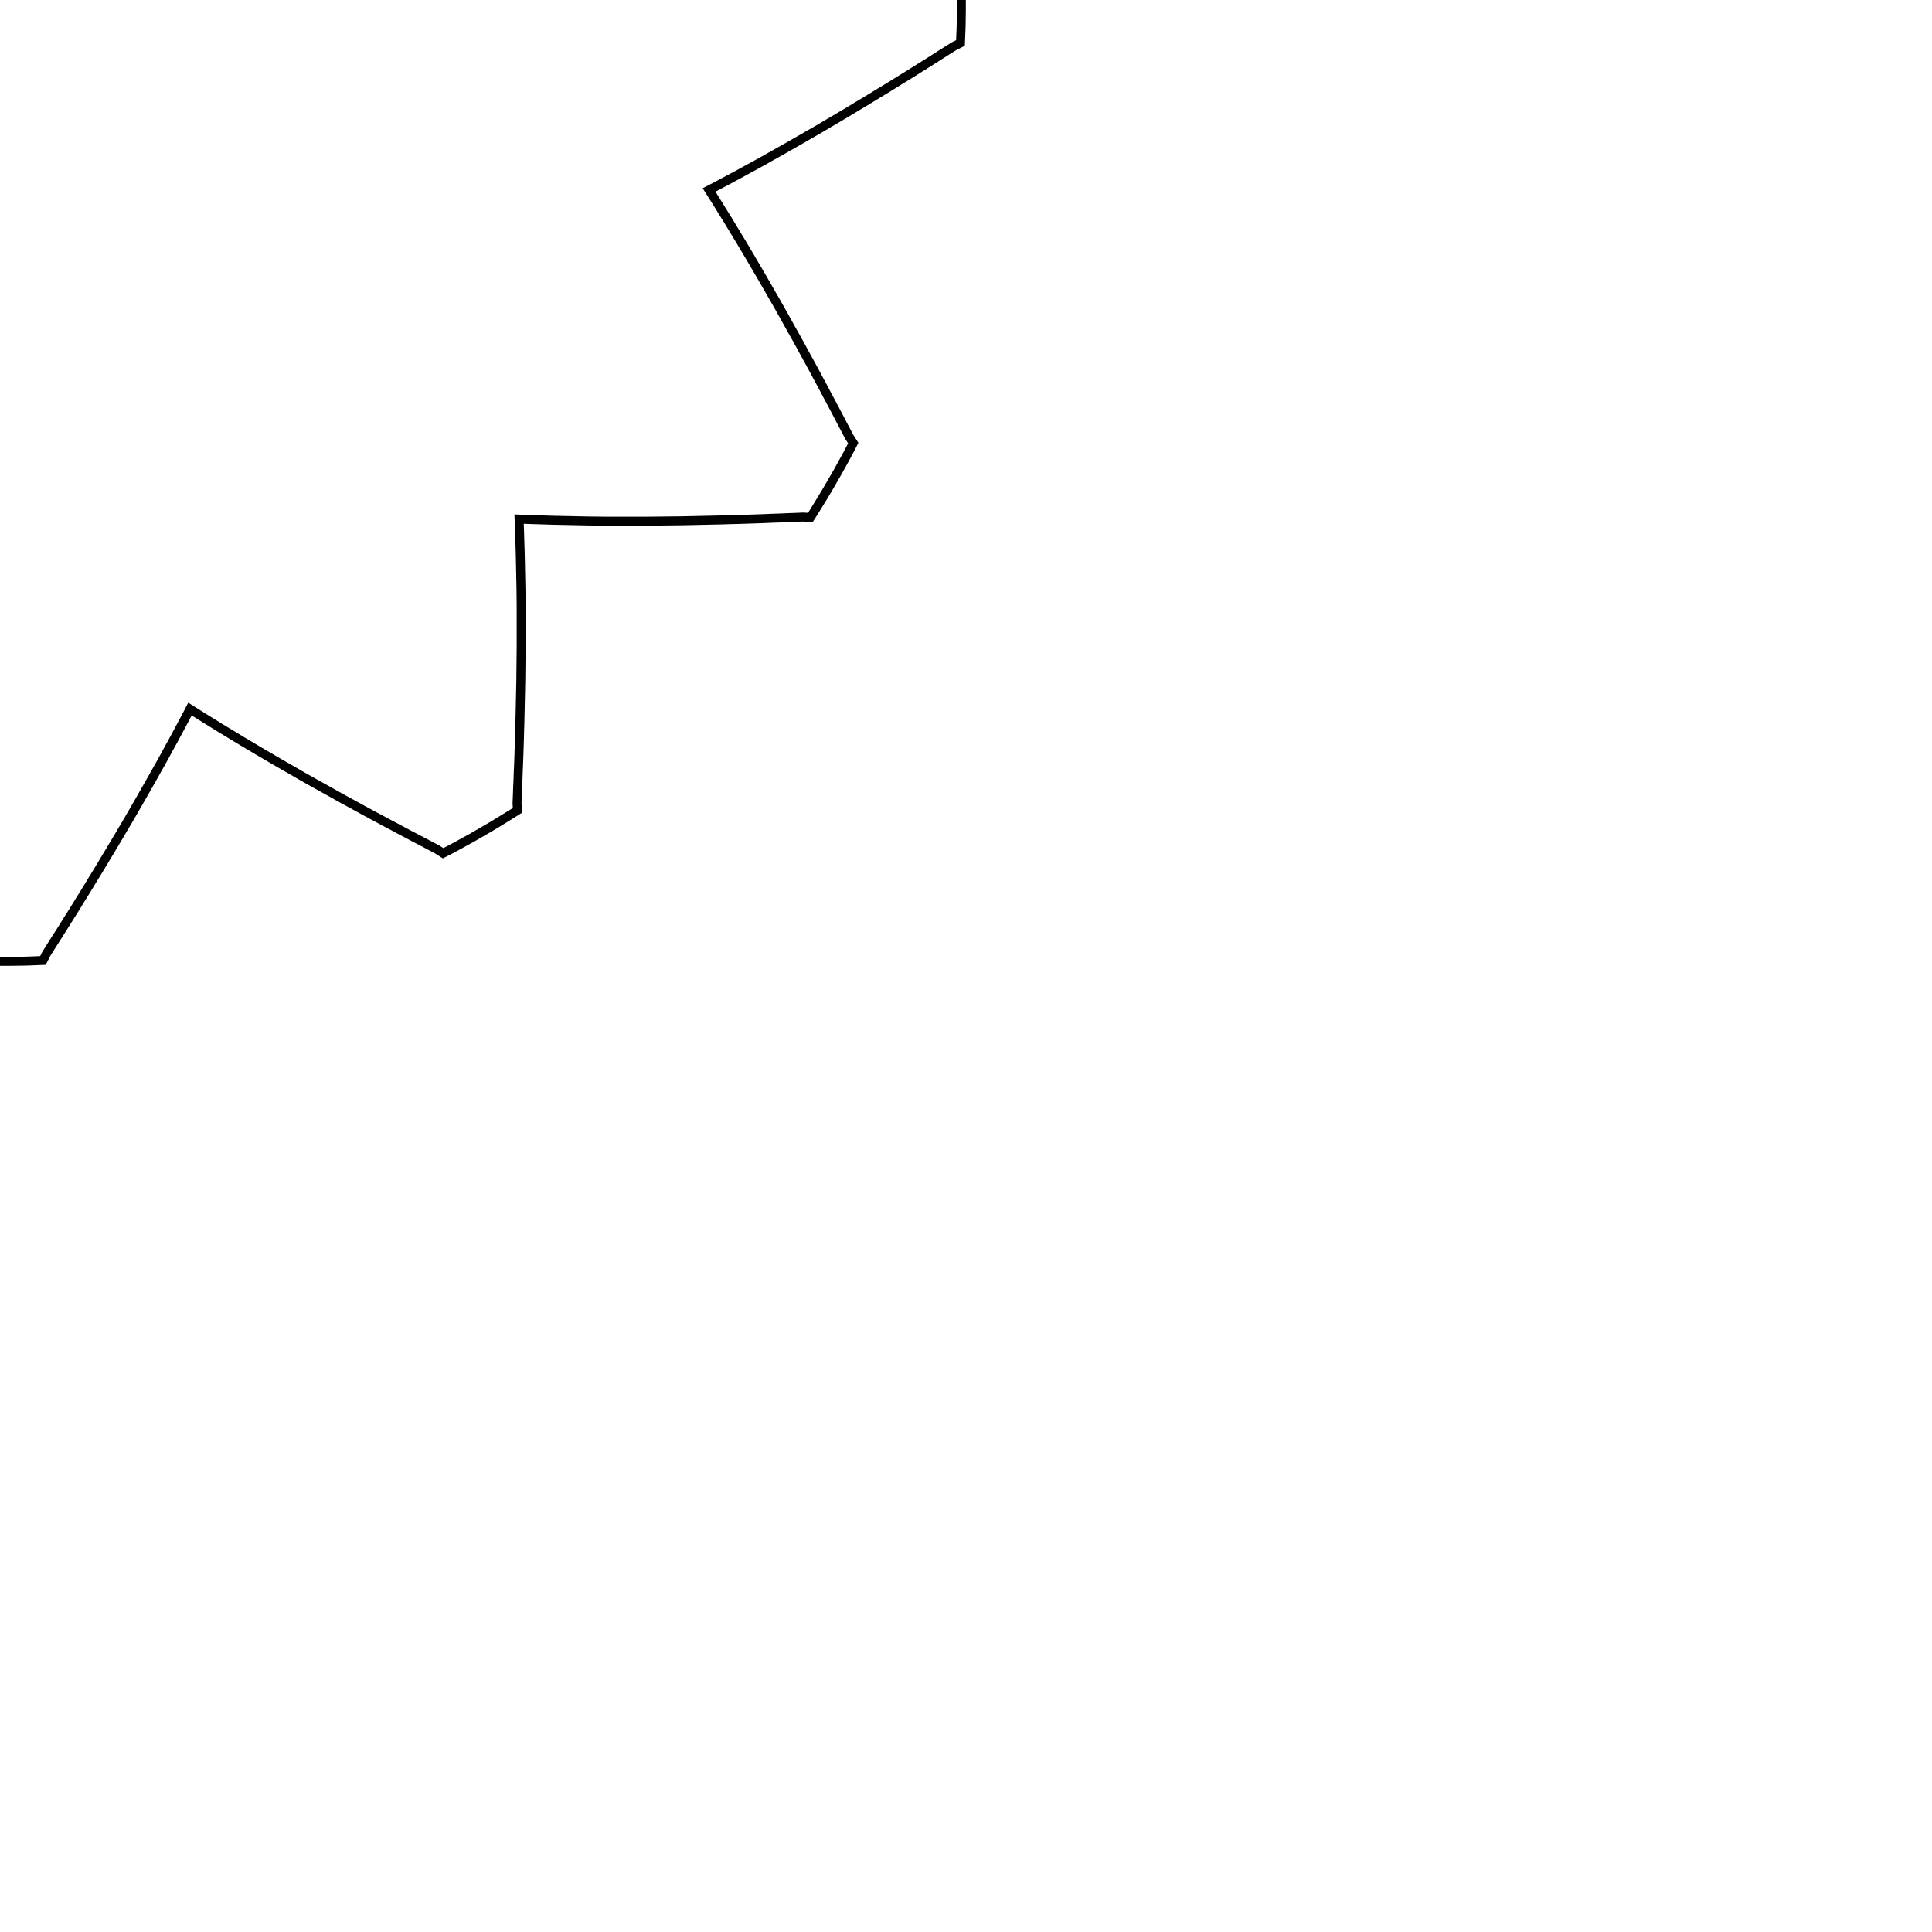
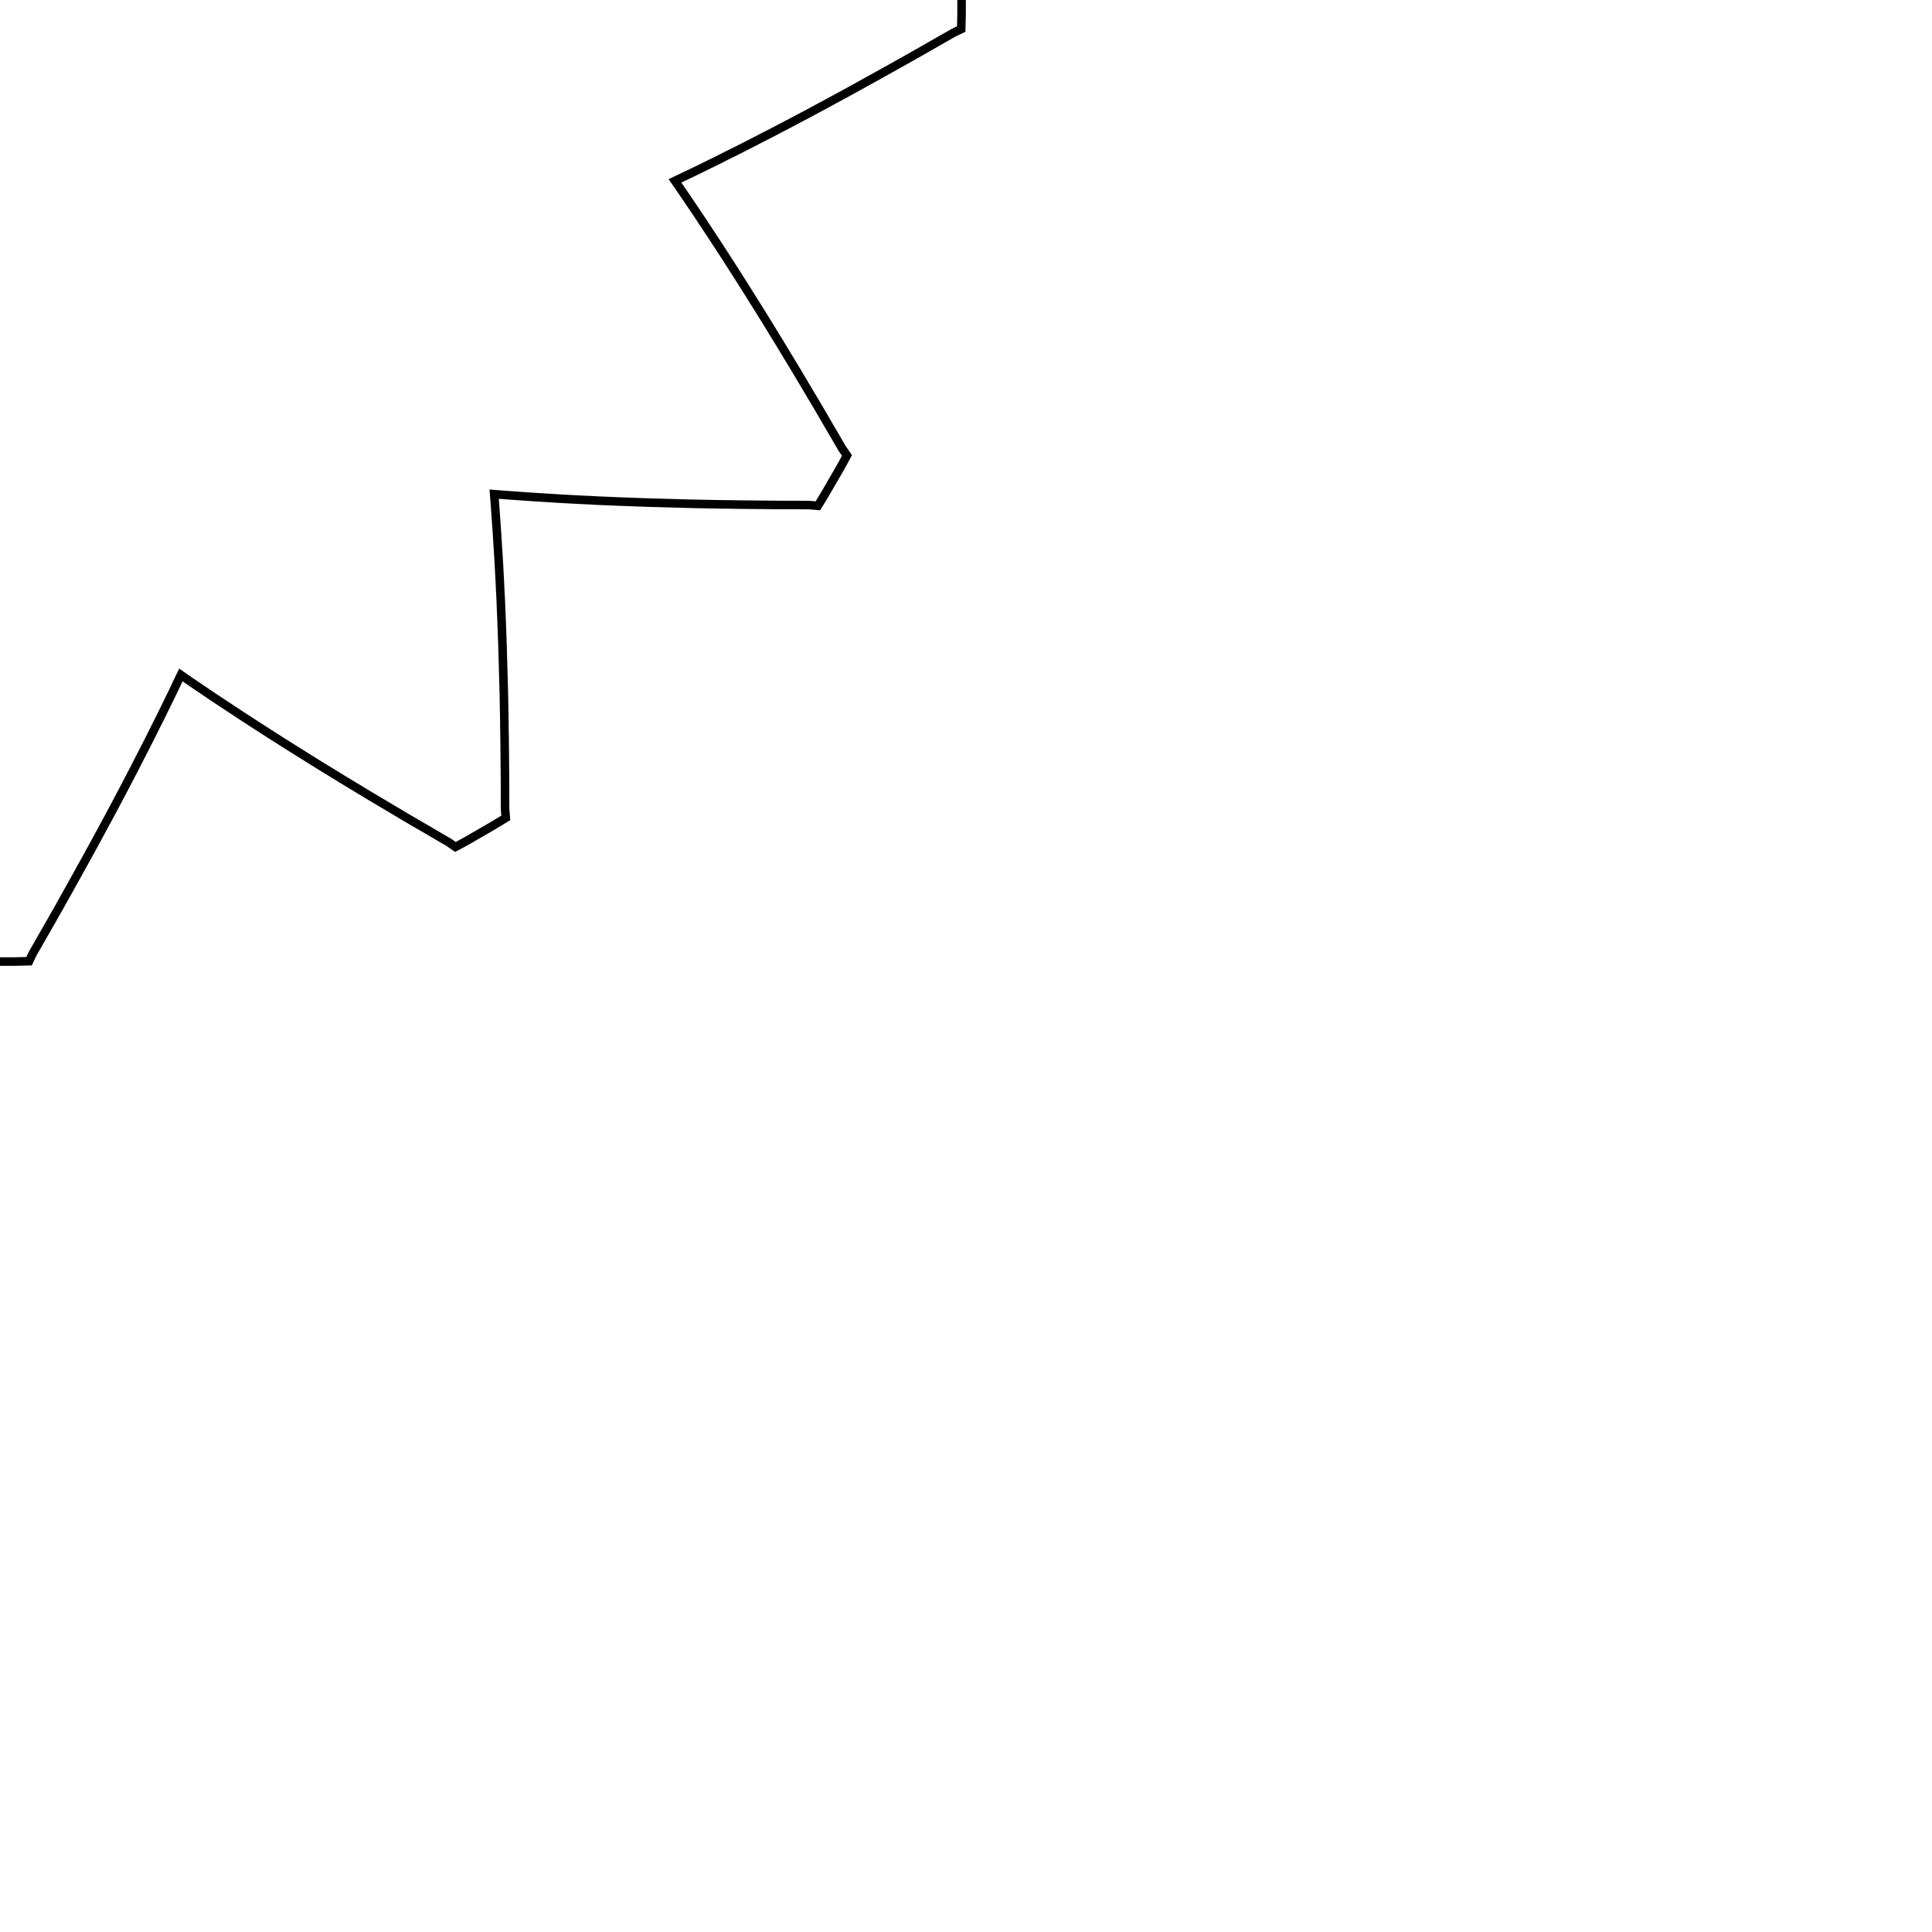
<svg version="1.1">
  <g style="fill:none;stroke:#000000;stroke-opacity:1;stroke-width:0.1">
-     <path d="M 10.749 0.117 L 10.748 0.189 L 10.747 0.262 L 10.745 0.335 L 10.742 0.407 L 10.739 0.48 L 10.665 0.518 L 10.59 0.565 L 10.514 0.613 L 10.439 0.661 L 10.363 0.709 L 10.286 0.757 L 10.21 0.805 L 10.133 0.853 L 10.056 0.9 L 9.979 0.948 L 9.901 0.996 L 9.823 1.043 L 9.745 1.091 L 9.666 1.139 L 9.587 1.186 L 9.508 1.234 L 9.429 1.281 L 9.349 1.329 L 9.268 1.376 L 9.188 1.424 L 9.107 1.471 L 9.025 1.518 L 8.944 1.565 L 8.861 1.612 L 8.779 1.659 L 8.696 1.706 L 8.612 1.753 L 8.529 1.8 L 8.444 1.847 L 8.359 1.893 L 8.274 1.94 L 8.188 1.986 L 8.102 2.032 L 8.016 2.078 L 7.928 2.124 L 7.928 2.124 L 7.981 2.208 L 8.033 2.291 L 8.084 2.374 L 8.136 2.457 L 8.186 2.54 L 8.236 2.623 L 8.286 2.705 L 8.335 2.788 L 8.384 2.87 L 8.432 2.952 L 8.48 3.034 L 8.528 3.116 L 8.575 3.198 L 8.622 3.28 L 8.669 3.361 L 8.715 3.442 L 8.761 3.524 L 8.806 3.605 L 8.851 3.686 L 8.896 3.766 L 8.941 3.847 L 8.985 3.928 L 9.029 4.008 L 9.073 4.088 L 9.116 4.168 L 9.159 4.248 L 9.202 4.328 L 9.244 4.408 L 9.287 4.488 L 9.329 4.567 L 9.371 4.647 L 9.412 4.726 L 9.454 4.805 L 9.495 4.884 L 9.54 4.954 L 9.507 5.019 L 9.473 5.083 L 9.438 5.147 L 9.403 5.21 L 9.368 5.274 L 9.251 5.476 L 9.214 5.538 L 9.176 5.6 L 9.138 5.662 L 9.1 5.724 L 9.061 5.785 L 8.977 5.781 L 8.888 5.785 L 8.799 5.788 L 8.709 5.792 L 8.62 5.795 L 8.53 5.799 L 8.44 5.802 L 8.349 5.805 L 8.259 5.808 L 8.168 5.81 L 8.077 5.813 L 7.985 5.815 L 7.894 5.817 L 7.802 5.819 L 7.71 5.821 L 7.617 5.823 L 7.525 5.824 L 7.432 5.825 L 7.339 5.826 L 7.245 5.827 L 7.151 5.827 L 7.057 5.827 L 6.963 5.827 L 6.868 5.827 L 6.773 5.827 L 6.678 5.826 L 6.582 5.825 L 6.486 5.823 L 6.39 5.821 L 6.293 5.819 L 6.196 5.817 L 6.098 5.814 L 6.001 5.811 L 5.902 5.808 L 5.804 5.804 L 5.804 5.804 L 5.808 5.902 L 5.811 6.001 L 5.814 6.098 L 5.817 6.196 L 5.819 6.293 L 5.821 6.39 L 5.823 6.486 L 5.825 6.582 L 5.826 6.678 L 5.827 6.773 L 5.827 6.868 L 5.827 6.963 L 5.827 7.057 L 5.827 7.151 L 5.827 7.245 L 5.826 7.339 L 5.825 7.432 L 5.824 7.525 L 5.823 7.617 L 5.821 7.71 L 5.819 7.802 L 5.817 7.894 L 5.815 7.985 L 5.813 8.077 L 5.81 8.168 L 5.808 8.259 L 5.805 8.349 L 5.802 8.44 L 5.799 8.53 L 5.795 8.62 L 5.792 8.709 L 5.788 8.799 L 5.785 8.888 L 5.781 8.977 L 5.785 9.061 L 5.724 9.1 L 5.662 9.138 L 5.6 9.176 L 5.538 9.214 L 5.476 9.251 L 5.274 9.368 L 5.21 9.403 L 5.147 9.438 L 5.083 9.473 L 5.019 9.507 L 4.954 9.54 L 4.884 9.495 L 4.805 9.454 L 4.726 9.412 L 4.647 9.371 L 4.567 9.329 L 4.488 9.287 L 4.408 9.244 L 4.328 9.202 L 4.248 9.159 L 4.168 9.116 L 4.088 9.073 L 4.008 9.029 L 3.928 8.985 L 3.847 8.941 L 3.766 8.896 L 3.686 8.851 L 3.605 8.806 L 3.524 8.761 L 3.442 8.715 L 3.361 8.669 L 3.28 8.622 L 3.198 8.575 L 3.116 8.528 L 3.034 8.48 L 2.952 8.432 L 2.87 8.384 L 2.788 8.335 L 2.705 8.286 L 2.623 8.236 L 2.54 8.186 L 2.457 8.136 L 2.374 8.084 L 2.291 8.033 L 2.208 7.981 L 2.124 7.928 L 2.124 7.928 L 2.078 8.016 L 2.032 8.102 L 1.986 8.188 L 1.94 8.274 L 1.893 8.359 L 1.847 8.444 L 1.8 8.529 L 1.753 8.612 L 1.706 8.696 L 1.659 8.779 L 1.612 8.861 L 1.565 8.944 L 1.518 9.025 L 1.471 9.107 L 1.424 9.188 L 1.376 9.268 L 1.329 9.349 L 1.281 9.429 L 1.234 9.508 L 1.186 9.587 L 1.139 9.666 L 1.091 9.745 L 1.043 9.823 L 0.996 9.901 L 0.948 9.979 L 0.9 10.056 L 0.853 10.133 L 0.805 10.21 L 0.757 10.286 L 0.709 10.363 L 0.661 10.439 L 0.613 10.514 L 0.565 10.59 L 0.518 10.665 L 0.48 10.739 L 0.407 10.742 L 0.335 10.745 L 0.262 10.747 L 0.189 10.748 L 0.117 10.749 L -0.117 10.749 L -0.189 10.748 L -0.262 10.747 L -0.335 10.745 L -0.407 10.742 L -0.48 10.739 L -0.518 10.665 L -0.565 10.59 L -0.613 10.514 L -0.661 10.439 L -0.709 10.363 L -0.757 10.286 L -0.805 10.21 L -0.853 10.133 L -0.9 10.056 L -0.948 9.979 L -0.996 9.901 L -1.043 9.823 L -1.091 9.745 L -1.139 9.666 L -1.186 9.587 L -1.234 9.508 L -1.281 9.429 L -1.329 9.349 L -1.376 9.268 L -1.424 9.188 L -1.471 9.107 L -1.518 9.025 L -1.565 8.944 L -1.612 8.861 L -1.659 8.779 L -1.706 8.696 L -1.753 8.612 L -1.8 8.529 L -1.847 8.444 L -1.893 8.359 L -1.94 8.274 L -1.986 8.188 L -2.032 8.102 L -2.078 8.016 L -2.124 7.928 L -2.124 7.928 L -2.208 7.981 L -2.291 8.033 L -2.374 8.084 L -2.457 8.136 L -2.54 8.186 L -2.623 8.236 L -2.705 8.286 L -2.788 8.335 L -2.87 8.384 L -2.952 8.432 L -3.034 8.48 L -3.116 8.528 L -3.198 8.575 L -3.28 8.622 L -3.361 8.669 L -3.442 8.715 L -3.524 8.761 L -3.605 8.806 L -3.686 8.851 L -3.766 8.896 L -3.847 8.941 L -3.928 8.985 L -4.008 9.029 L -4.088 9.073 L -4.168 9.116 L -4.248 9.159 L -4.328 9.202 L -4.408 9.244 L -4.488 9.287 L -4.567 9.329 L -4.647 9.371 L -4.726 9.412 L -4.805 9.454 L -4.884 9.495 L -4.954 9.54 L -5.019 9.507 L -5.083 9.473 L -5.147 9.438 L -5.21 9.403 L -5.274 9.368 L -5.476 9.251 L -5.538 9.214 L -5.6 9.176 L -5.662 9.138 L -5.724 9.1 L -5.785 9.061 L -5.781 8.977 L -5.785 8.888 L -5.788 8.799 L -5.792 8.709 L -5.795 8.62 L -5.799 8.53 L -5.802 8.44 L -5.805 8.349 L -5.808 8.259 L -5.81 8.168 L -5.813 8.077 L -5.815 7.985 L -5.817 7.894 L -5.819 7.802 L -5.821 7.71 L -5.823 7.617 L -5.824 7.525 L -5.825 7.432 L -5.826 7.339 L -5.827 7.245 L -5.827 7.151 L -5.827 7.057 L -5.827 6.963 L -5.827 6.868 L -5.827 6.773 L -5.826 6.678 L -5.825 6.582 L -5.823 6.486 L -5.821 6.39 L -5.819 6.293 L -5.817 6.196 L -5.814 6.098 L -5.811 6.001 L -5.808 5.902 L -5.804 5.804 L -5.804 5.804 L -5.902 5.808 L -6.001 5.811 L -6.098 5.814 L -6.196 5.817 L -6.293 5.819 L -6.39 5.821 L -6.486 5.823 L -6.582 5.825 L -6.678 5.826 L -6.773 5.827 L -6.868 5.827 L -6.963 5.827 L -7.057 5.827 L -7.151 5.827 L -7.245 5.827 L -7.339 5.826 L -7.432 5.825 L -7.525 5.824 L -7.617 5.823 L -7.71 5.821 L -7.802 5.819 L -7.894 5.817 L -7.985 5.815 L -8.077 5.813 L -8.168 5.81 L -8.259 5.808 L -8.349 5.805 L -8.44 5.802 L -8.53 5.799 L -8.62 5.795 L -8.709 5.792 L -8.799 5.788 L -8.888 5.785 L -8.977 5.781 L -9.061 5.785 L -9.1 5.724 L -9.138 5.662 L -9.176 5.6 L -9.214 5.538 L -9.251 5.476 L -9.368 5.274 L -9.403 5.21 L -9.438 5.147 L -9.473 5.083 L -9.507 5.019 L -9.54 4.954 L -9.495 4.884 L -9.454 4.805 L -9.412 4.726 L -9.371 4.647 L -9.329 4.567 L -9.287 4.488 L -9.244 4.408 L -9.202 4.328 L -9.159 4.248 L -9.116 4.168 L -9.073 4.088 L -9.029 4.008 L -8.985 3.928 L -8.941 3.847 L -8.896 3.766 L -8.851 3.686 L -8.806 3.605 L -8.761 3.524 L -8.715 3.442 L -8.669 3.361 L -8.622 3.28 L -8.575 3.198 L -8.528 3.116 L -8.48 3.034 L -8.432 2.952 L -8.384 2.87 L -8.335 2.788 L -8.286 2.705 L -8.236 2.623 L -8.186 2.54 L -8.136 2.457 L -8.084 2.374 L -8.033 2.291 L -7.981 2.208 L -7.928 2.124 L -7.928 2.124 L -8.016 2.078 L -8.102 2.032 L -8.188 1.986 L -8.274 1.94 L -8.359 1.893 L -8.444 1.847 L -8.529 1.8 L -8.612 1.753 L -8.696 1.706 L -8.779 1.659 L -8.861 1.612 L -8.944 1.565 L -9.025 1.518 L -9.107 1.471 L -9.188 1.424 L -9.268 1.376 L -9.349 1.329 L -9.429 1.281 L -9.508 1.234 L -9.587 1.186 L -9.666 1.139 L -9.745 1.091 L -9.823 1.043 L -9.901 0.996 L -9.979 0.948 L -10.056 0.9 L -10.133 0.853 L -10.21 0.805 L -10.286 0.757 L -10.363 0.709 L -10.439 0.661 L -10.514 0.613 L -10.59 0.565 L -10.665 0.518 L -10.739 0.48 L -10.742 0.407 L -10.745 0.335 L -10.747 0.262 L -10.748 0.189 L -10.749 0.117 L -10.749 -0.117 L -10.748 -0.189 L -10.747 -0.262 L -10.745 -0.335 L -10.742 -0.407 L -10.739 -0.48 L -10.665 -0.518 L -10.59 -0.565 L -10.514 -0.613 L -10.439 -0.661 L -10.363 -0.709 L -10.286 -0.757 L -10.21 -0.805 L -10.133 -0.853 L -10.056 -0.9 L -9.979 -0.948 L -9.901 -0.996 L -9.823 -1.043 L -9.745 -1.091 L -9.666 -1.139 L -9.587 -1.186 L -9.508 -1.234 L -9.429 -1.281 L -9.349 -1.329 L -9.268 -1.376 L -9.188 -1.424 L -9.107 -1.471 L -9.025 -1.518 L -8.944 -1.565 L -8.861 -1.612 L -8.779 -1.659 L -8.696 -1.706 L -8.612 -1.753 L -8.529 -1.8 L -8.444 -1.847 L -8.359 -1.893 L -8.274 -1.94 L -8.188 -1.986 L -8.102 -2.032 L -8.016 -2.078 L -7.928 -2.124 L -7.928 -2.124 L -7.981 -2.208 L -8.033 -2.291 L -8.084 -2.374 L -8.136 -2.457 L -8.186 -2.54 L -8.236 -2.623 L -8.286 -2.705 L -8.335 -2.788 L -8.384 -2.87 L -8.432 -2.952 L -8.48 -3.034 L -8.528 -3.116 L -8.575 -3.198 L -8.622 -3.28 L -8.669 -3.361 L -8.715 -3.442 L -8.761 -3.524 L -8.806 -3.605 L -8.851 -3.686 L -8.896 -3.766 L -8.941 -3.847 L -8.985 -3.928 L -9.029 -4.008 L -9.073 -4.088 L -9.116 -4.168 L -9.159 -4.248 L -9.202 -4.328 L -9.244 -4.408 L -9.287 -4.488 L -9.329 -4.567 L -9.371 -4.647 L -9.412 -4.726 L -9.454 -4.805 L -9.495 -4.884 L -9.54 -4.954 L -9.507 -5.019 L -9.473 -5.083 L -9.438 -5.147 L -9.403 -5.21 L -9.368 -5.274 L -9.251 -5.476 L -9.214 -5.538 L -9.176 -5.6 L -9.138 -5.662 L -9.1 -5.724 L -9.061 -5.785 L -8.977 -5.781 L -8.888 -5.785 L -8.799 -5.788 L -8.709 -5.792 L -8.62 -5.795 L -8.53 -5.799 L -8.44 -5.802 L -8.349 -5.805 L -8.259 -5.808 L -8.168 -5.81 L -8.077 -5.813 L -7.985 -5.815 L -7.894 -5.817 L -7.802 -5.819 L -7.71 -5.821 L -7.617 -5.823 L -7.525 -5.824 L -7.432 -5.825 L -7.339 -5.826 L -7.245 -5.827 L -7.151 -5.827 L -7.057 -5.827 L -6.963 -5.827 L -6.868 -5.827 L -6.773 -5.827 L -6.678 -5.826 L -6.582 -5.825 L -6.486 -5.823 L -6.39 -5.821 L -6.293 -5.819 L -6.196 -5.817 L -6.098 -5.814 L -6.001 -5.811 L -5.902 -5.808 L -5.804 -5.804 L -5.804 -5.804 L -5.808 -5.902 L -5.811 -6.001 L -5.814 -6.098 L -5.817 -6.196 L -5.819 -6.293 L -5.821 -6.39 L -5.823 -6.486 L -5.825 -6.582 L -5.826 -6.678 L -5.827 -6.773 L -5.827 -6.868 L -5.827 -6.963 L -5.827 -7.057 L -5.827 -7.151 L -5.827 -7.245 L -5.826 -7.339 L -5.825 -7.432 L -5.824 -7.525 L -5.823 -7.617 L -5.821 -7.71 L -5.819 -7.802 L -5.817 -7.894 L -5.815 -7.985 L -5.813 -8.077 L -5.81 -8.168 L -5.808 -8.259 L -5.805 -8.349 L -5.802 -8.44 L -5.799 -8.53 L -5.795 -8.62 L -5.792 -8.709 L -5.788 -8.799 L -5.785 -8.888 L -5.781 -8.977 L -5.785 -9.061 L -5.724 -9.1 L -5.662 -9.138 L -5.6 -9.176 L -5.538 -9.214 L -5.476 -9.251 L -5.274 -9.368 L -5.21 -9.403 L -5.147 -9.438 L -5.083 -9.473 L -5.019 -9.507 L -4.954 -9.54 L -4.884 -9.495 L -4.805 -9.454 L -4.726 -9.412 L -4.647 -9.371 L -4.567 -9.329 L -4.488 -9.287 L -4.408 -9.244 L -4.328 -9.202 L -4.248 -9.159 L -4.168 -9.116 L -4.088 -9.073 L -4.008 -9.029 L -3.928 -8.985 L -3.847 -8.941 L -3.766 -8.896 L -3.686 -8.851 L -3.605 -8.806 L -3.524 -8.761 L -3.442 -8.715 L -3.361 -8.669 L -3.28 -8.622 L -3.198 -8.575 L -3.116 -8.528 L -3.034 -8.48 L -2.952 -8.432 L -2.87 -8.384 L -2.788 -8.335 L -2.705 -8.286 L -2.623 -8.236 L -2.54 -8.186 L -2.457 -8.136 L -2.374 -8.084 L -2.291 -8.033 L -2.208 -7.981 L -2.124 -7.928 L -2.124 -7.928 L -2.078 -8.016 L -2.032 -8.102 L -1.986 -8.188 L -1.94 -8.274 L -1.893 -8.359 L -1.847 -8.444 L -1.8 -8.529 L -1.753 -8.612 L -1.706 -8.696 L -1.659 -8.779 L -1.612 -8.861 L -1.565 -8.944 L -1.518 -9.025 L -1.471 -9.107 L -1.424 -9.188 L -1.376 -9.268 L -1.329 -9.349 L -1.281 -9.429 L -1.234 -9.508 L -1.186 -9.587 L -1.139 -9.666 L -1.091 -9.745 L -1.043 -9.823 L -0.996 -9.901 L -0.948 -9.979 L -0.9 -10.056 L -0.853 -10.133 L -0.805 -10.21 L -0.757 -10.286 L -0.709 -10.363 L -0.661 -10.439 L -0.613 -10.514 L -0.565 -10.59 L -0.518 -10.665 L -0.48 -10.739 L -0.407 -10.742 L -0.335 -10.745 L -0.262 -10.747 L -0.189 -10.748 L -0.117 -10.749 L 0.117 -10.749 L 0.189 -10.748 L 0.262 -10.747 L 0.335 -10.745 L 0.407 -10.742 L 0.48 -10.739 L 0.518 -10.665 L 0.565 -10.59 L 0.613 -10.514 L 0.661 -10.439 L 0.709 -10.363 L 0.757 -10.286 L 0.805 -10.21 L 0.853 -10.133 L 0.9 -10.056 L 0.948 -9.979 L 0.996 -9.901 L 1.043 -9.823 L 1.091 -9.745 L 1.139 -9.666 L 1.186 -9.587 L 1.234 -9.508 L 1.281 -9.429 L 1.329 -9.349 L 1.376 -9.268 L 1.424 -9.188 L 1.471 -9.107 L 1.518 -9.025 L 1.565 -8.944 L 1.612 -8.861 L 1.659 -8.779 L 1.706 -8.696 L 1.753 -8.612 L 1.8 -8.529 L 1.847 -8.444 L 1.893 -8.359 L 1.94 -8.274 L 1.986 -8.188 L 2.032 -8.102 L 2.078 -8.016 L 2.124 -7.928 L 2.124 -7.928 L 2.208 -7.981 L 2.291 -8.033 L 2.374 -8.084 L 2.457 -8.136 L 2.54 -8.186 L 2.623 -8.236 L 2.705 -8.286 L 2.788 -8.335 L 2.87 -8.384 L 2.952 -8.432 L 3.034 -8.48 L 3.116 -8.528 L 3.198 -8.575 L 3.28 -8.622 L 3.361 -8.669 L 3.442 -8.715 L 3.524 -8.761 L 3.605 -8.806 L 3.686 -8.851 L 3.766 -8.896 L 3.847 -8.941 L 3.928 -8.985 L 4.008 -9.029 L 4.088 -9.073 L 4.168 -9.116 L 4.248 -9.159 L 4.328 -9.202 L 4.408 -9.244 L 4.488 -9.287 L 4.567 -9.329 L 4.647 -9.371 L 4.726 -9.412 L 4.805 -9.454 L 4.884 -9.495 L 4.954 -9.54 L 5.019 -9.507 L 5.083 -9.473 L 5.147 -9.438 L 5.21 -9.403 L 5.274 -9.368 L 5.476 -9.251 L 5.538 -9.214 L 5.6 -9.176 L 5.662 -9.138 L 5.724 -9.1 L 5.785 -9.061 L 5.781 -8.977 L 5.785 -8.888 L 5.788 -8.799 L 5.792 -8.709 L 5.795 -8.62 L 5.799 -8.53 L 5.802 -8.44 L 5.805 -8.349 L 5.808 -8.259 L 5.81 -8.168 L 5.813 -8.077 L 5.815 -7.985 L 5.817 -7.894 L 5.819 -7.802 L 5.821 -7.71 L 5.823 -7.617 L 5.824 -7.525 L 5.825 -7.432 L 5.826 -7.339 L 5.827 -7.245 L 5.827 -7.151 L 5.827 -7.057 L 5.827 -6.963 L 5.827 -6.868 L 5.827 -6.773 L 5.826 -6.678 L 5.825 -6.582 L 5.823 -6.486 L 5.821 -6.39 L 5.819 -6.293 L 5.817 -6.196 L 5.814 -6.098 L 5.811 -6.001 L 5.808 -5.902 L 5.804 -5.804 L 5.804 -5.804 L 5.902 -5.808 L 6.001 -5.811 L 6.098 -5.814 L 6.196 -5.817 L 6.293 -5.819 L 6.39 -5.821 L 6.486 -5.823 L 6.582 -5.825 L 6.678 -5.826 L 6.773 -5.827 L 6.868 -5.827 L 6.963 -5.827 L 7.057 -5.827 L 7.151 -5.827 L 7.245 -5.827 L 7.339 -5.826 L 7.432 -5.825 L 7.525 -5.824 L 7.617 -5.823 L 7.71 -5.821 L 7.802 -5.819 L 7.894 -5.817 L 7.985 -5.815 L 8.077 -5.813 L 8.168 -5.81 L 8.259 -5.808 L 8.349 -5.805 L 8.44 -5.802 L 8.53 -5.799 L 8.62 -5.795 L 8.709 -5.792 L 8.799 -5.788 L 8.888 -5.785 L 8.977 -5.781 L 9.061 -5.785 L 9.1 -5.724 L 9.138 -5.662 L 9.176 -5.6 L 9.214 -5.538 L 9.251 -5.476 L 9.368 -5.274 L 9.403 -5.21 L 9.438 -5.147 L 9.473 -5.083 L 9.507 -5.019 L 9.54 -4.954 L 9.495 -4.884 L 9.454 -4.805 L 9.412 -4.726 L 9.371 -4.647 L 9.329 -4.567 L 9.287 -4.488 L 9.244 -4.408 L 9.202 -4.328 L 9.159 -4.248 L 9.116 -4.168 L 9.073 -4.088 L 9.029 -4.008 L 8.985 -3.928 L 8.941 -3.847 L 8.896 -3.766 L 8.851 -3.686 L 8.806 -3.605 L 8.761 -3.524 L 8.715 -3.442 L 8.669 -3.361 L 8.622 -3.28 L 8.575 -3.198 L 8.528 -3.116 L 8.48 -3.034 L 8.432 -2.952 L 8.384 -2.87 L 8.335 -2.788 L 8.286 -2.705 L 8.236 -2.623 L 8.186 -2.54 L 8.136 -2.457 L 8.084 -2.374 L 8.033 -2.291 L 7.981 -2.208 L 7.928 -2.124 L 7.928 -2.124 L 8.016 -2.078 L 8.102 -2.032 L 8.188 -1.986 L 8.274 -1.94 L 8.359 -1.893 L 8.444 -1.847 L 8.529 -1.8 L 8.612 -1.753 L 8.696 -1.706 L 8.779 -1.659 L 8.861 -1.612 L 8.944 -1.565 L 9.025 -1.518 L 9.107 -1.471 L 9.188 -1.424 L 9.268 -1.376 L 9.349 -1.329 L 9.429 -1.281 L 9.508 -1.234 L 9.587 -1.186 L 9.666 -1.139 L 9.745 -1.091 L 9.823 -1.043 L 9.901 -0.996 L 9.979 -0.948 L 10.056 -0.9 L 10.133 -0.853 L 10.21 -0.805 L 10.286 -0.757 L 10.363 -0.709 L 10.439 -0.661 L 10.514 -0.613 L 10.59 -0.565 L 10.665 -0.518 L 10.739 -0.48 L 10.742 -0.407 L 10.745 -0.335 L 10.747 -0.262 L 10.748 -0.189 L 10.749 -0.117Z" id="path1" />
+     <path d="M 11.249 0.165 L 11.247 0.252 L 11.245 0.34 L 11.156 0.382 L 11.066 0.434 L 10.976 0.485 L 10.885 0.537 L 10.795 0.589 L 10.704 0.64 L 10.613 0.692 L 10.521 0.743 L 10.429 0.795 L 10.337 0.846 L 10.244 0.898 L 10.151 0.949 L 10.058 1.001 L 9.965 1.052 L 9.871 1.104 L 9.776 1.155 L 9.682 1.206 L 9.586 1.258 L 9.491 1.309 L 9.395 1.36 L 9.299 1.411 L 9.202 1.462 L 9.104 1.513 L 9.007 1.564 L 8.908 1.614 L 8.81 1.665 L 8.71 1.716 L 8.611 1.766 L 8.51 1.816 L 8.41 1.867 L 8.308 1.917 L 8.206 1.967 L 8.104 2.017 L 8 2.066 L 7.896 2.116 L 7.896 2.116 L 7.962 2.211 L 8.026 2.305 L 8.09 2.4 L 8.154 2.494 L 8.216 2.588 L 8.278 2.682 L 8.34 2.776 L 8.401 2.869 L 8.462 2.963 L 8.522 3.056 L 8.582 3.149 L 8.641 3.242 L 8.7 3.335 L 8.758 3.427 L 8.816 3.52 L 8.874 3.612 L 8.931 3.704 L 8.988 3.796 L 9.044 3.888 L 9.1 3.979 L 9.156 4.071 L 9.211 4.162 L 9.266 4.253 L 9.321 4.344 L 9.375 4.435 L 9.429 4.526 L 9.483 4.617 L 9.537 4.707 L 9.59 4.797 L 9.643 4.888 L 9.695 4.978 L 9.748 5.068 L 9.8 5.157 L 9.852 5.247 L 9.908 5.328 L 9.867 5.405 L 9.824 5.482 L 9.659 5.767 L 9.614 5.842 L 9.568 5.917 L 9.47 5.909 L 9.366 5.908 L 9.263 5.908 L 9.159 5.908 L 9.054 5.907 L 8.95 5.906 L 8.845 5.905 L 8.74 5.904 L 8.634 5.903 L 8.529 5.901 L 8.423 5.9 L 8.317 5.898 L 8.21 5.896 L 8.103 5.894 L 7.996 5.891 L 7.889 5.888 L 7.781 5.885 L 7.673 5.882 L 7.565 5.879 L 7.456 5.875 L 7.347 5.871 L 7.238 5.867 L 7.128 5.862 L 7.018 5.858 L 6.908 5.852 L 6.797 5.847 L 6.686 5.841 L 6.574 5.835 L 6.462 5.828 L 6.35 5.821 L 6.237 5.814 L 6.123 5.806 L 6.01 5.798 L 5.895 5.79 L 5.781 5.781 L 5.781 5.781 L 5.79 5.895 L 5.798 6.01 L 5.806 6.123 L 5.814 6.237 L 5.821 6.35 L 5.828 6.462 L 5.835 6.574 L 5.841 6.686 L 5.847 6.797 L 5.852 6.908 L 5.858 7.018 L 5.862 7.128 L 5.867 7.238 L 5.871 7.347 L 5.875 7.456 L 5.879 7.565 L 5.882 7.673 L 5.885 7.781 L 5.888 7.889 L 5.891 7.996 L 5.894 8.103 L 5.896 8.21 L 5.898 8.317 L 5.9 8.423 L 5.901 8.529 L 5.903 8.634 L 5.904 8.74 L 5.905 8.845 L 5.906 8.95 L 5.907 9.054 L 5.908 9.159 L 5.908 9.263 L 5.908 9.366 L 5.909 9.47 L 5.917 9.568 L 5.842 9.614 L 5.767 9.659 L 5.482 9.824 L 5.405 9.867 L 5.328 9.908 L 5.247 9.852 L 5.157 9.8 L 5.068 9.748 L 4.978 9.695 L 4.888 9.643 L 4.797 9.59 L 4.707 9.537 L 4.617 9.483 L 4.526 9.429 L 4.435 9.375 L 4.344 9.321 L 4.253 9.266 L 4.162 9.211 L 4.071 9.156 L 3.979 9.1 L 3.888 9.044 L 3.796 8.988 L 3.704 8.931 L 3.612 8.874 L 3.52 8.816 L 3.427 8.758 L 3.335 8.7 L 3.242 8.641 L 3.149 8.582 L 3.056 8.522 L 2.963 8.462 L 2.869 8.401 L 2.776 8.34 L 2.682 8.278 L 2.588 8.216 L 2.494 8.154 L 2.4 8.09 L 2.305 8.026 L 2.211 7.962 L 2.116 7.896 L 2.116 7.896 L 2.066 8 L 2.017 8.104 L 1.967 8.206 L 1.917 8.308 L 1.867 8.41 L 1.816 8.51 L 1.766 8.611 L 1.716 8.71 L 1.665 8.81 L 1.614 8.908 L 1.564 9.007 L 1.513 9.104 L 1.462 9.202 L 1.411 9.299 L 1.36 9.395 L 1.309 9.491 L 1.258 9.586 L 1.206 9.682 L 1.155 9.776 L 1.104 9.871 L 1.052 9.965 L 1.001 10.058 L 0.949 10.151 L 0.898 10.244 L 0.846 10.337 L 0.795 10.429 L 0.743 10.521 L 0.692 10.613 L 0.64 10.704 L 0.589 10.795 L 0.537 10.885 L 0.485 10.976 L 0.434 11.066 L 0.382 11.156 L 0.34 11.245 L 0.252 11.247 L 0.165 11.249 L -0.165 11.249 L -0.252 11.247 L -0.34 11.245 L -0.382 11.156 L -0.434 11.066 L -0.485 10.976 L -0.537 10.885 L -0.589 10.795 L -0.64 10.704 L -0.692 10.613 L -0.743 10.521 L -0.795 10.429 L -0.846 10.337 L -0.898 10.244 L -0.949 10.151 L -1.001 10.058 L -1.052 9.965 L -1.104 9.871 L -1.155 9.776 L -1.206 9.682 L -1.258 9.586 L -1.309 9.491 L -1.36 9.395 L -1.411 9.299 L -1.462 9.202 L -1.513 9.104 L -1.564 9.007 L -1.614 8.908 L -1.665 8.81 L -1.716 8.71 L -1.766 8.611 L -1.816 8.51 L -1.867 8.41 L -1.917 8.308 L -1.967 8.206 L -2.017 8.104 L -2.066 8 L -2.116 7.896 L -2.116 7.896 L -2.211 7.962 L -2.305 8.026 L -2.4 8.09 L -2.494 8.154 L -2.588 8.216 L -2.682 8.278 L -2.776 8.34 L -2.869 8.401 L -2.963 8.462 L -3.056 8.522 L -3.149 8.582 L -3.242 8.641 L -3.335 8.7 L -3.427 8.758 L -3.52 8.816 L -3.612 8.874 L -3.704 8.931 L -3.796 8.988 L -3.888 9.044 L -3.979 9.1 L -4.071 9.156 L -4.162 9.211 L -4.253 9.266 L -4.344 9.321 L -4.435 9.375 L -4.526 9.429 L -4.617 9.483 L -4.707 9.537 L -4.797 9.59 L -4.888 9.643 L -4.978 9.695 L -5.068 9.748 L -5.157 9.8 L -5.247 9.852 L -5.328 9.908 L -5.405 9.867 L -5.482 9.824 L -5.767 9.659 L -5.842 9.614 L -5.917 9.568 L -5.909 9.47 L -5.908 9.366 L -5.908 9.263 L -5.908 9.159 L -5.907 9.054 L -5.906 8.95 L -5.905 8.845 L -5.904 8.74 L -5.903 8.634 L -5.901 8.529 L -5.9 8.423 L -5.898 8.317 L -5.896 8.21 L -5.894 8.103 L -5.891 7.996 L -5.888 7.889 L -5.885 7.781 L -5.882 7.673 L -5.879 7.565 L -5.875 7.456 L -5.871 7.347 L -5.867 7.238 L -5.862 7.128 L -5.858 7.018 L -5.852 6.908 L -5.847 6.797 L -5.841 6.686 L -5.835 6.574 L -5.828 6.462 L -5.821 6.35 L -5.814 6.237 L -5.806 6.123 L -5.798 6.01 L -5.79 5.895 L -5.781 5.781 L -5.781 5.781 L -5.895 5.79 L -6.01 5.798 L -6.123 5.806 L -6.237 5.814 L -6.35 5.821 L -6.462 5.828 L -6.574 5.835 L -6.686 5.841 L -6.797 5.847 L -6.908 5.852 L -7.018 5.858 L -7.128 5.862 L -7.238 5.867 L -7.347 5.871 L -7.456 5.875 L -7.565 5.879 L -7.673 5.882 L -7.781 5.885 L -7.889 5.888 L -7.996 5.891 L -8.103 5.894 L -8.21 5.896 L -8.317 5.898 L -8.423 5.9 L -8.529 5.901 L -8.634 5.903 L -8.74 5.904 L -8.845 5.905 L -8.95 5.906 L -9.054 5.907 L -9.159 5.908 L -9.263 5.908 L -9.366 5.908 L -9.47 5.909 L -9.568 5.917 L -9.614 5.842 L -9.659 5.767 L -9.824 5.482 L -9.867 5.405 L -9.908 5.328 L -9.852 5.247 L -9.8 5.157 L -9.748 5.068 L -9.695 4.978 L -9.643 4.888 L -9.59 4.797 L -9.537 4.707 L -9.483 4.617 L -9.429 4.526 L -9.375 4.435 L -9.321 4.344 L -9.266 4.253 L -9.211 4.162 L -9.156 4.071 L -9.1 3.979 L -9.044 3.888 L -8.988 3.796 L -8.931 3.704 L -8.874 3.612 L -8.816 3.52 L -8.758 3.427 L -8.7 3.335 L -8.641 3.242 L -8.582 3.149 L -8.522 3.056 L -8.462 2.963 L -8.401 2.869 L -8.34 2.776 L -8.278 2.682 L -8.216 2.588 L -8.154 2.494 L -8.09 2.4 L -8.026 2.305 L -7.962 2.211 L -7.896 2.116 L -7.896 2.116 L -8 2.066 L -8.104 2.017 L -8.206 1.967 L -8.308 1.917 L -8.41 1.867 L -8.51 1.816 L -8.611 1.766 L -8.71 1.716 L -8.81 1.665 L -8.908 1.614 L -9.007 1.564 L -9.104 1.513 L -9.202 1.462 L -9.299 1.411 L -9.395 1.36 L -9.491 1.309 L -9.586 1.258 L -9.682 1.206 L -9.776 1.155 L -9.871 1.104 L -9.965 1.052 L -10.058 1.001 L -10.151 0.949 L -10.244 0.898 L -10.337 0.846 L -10.429 0.795 L -10.521 0.743 L -10.613 0.692 L -10.704 0.64 L -10.795 0.589 L -10.885 0.537 L -10.976 0.485 L -11.066 0.434 L -11.156 0.382 L -11.245 0.34 L -11.247 0.252 L -11.249 0.165 L -11.249 -0.165 L -11.247 -0.252 L -11.245 -0.34 L -11.156 -0.382 L -11.066 -0.434 L -10.976 -0.485 L -10.885 -0.537 L -10.795 -0.589 L -10.704 -0.64 L -10.613 -0.692 L -10.521 -0.743 L -10.429 -0.795 L -10.337 -0.846 L -10.244 -0.898 L -10.151 -0.949 L -10.058 -1.001 L -9.965 -1.052 L -9.871 -1.104 L -9.776 -1.155 L -9.682 -1.206 L -9.586 -1.258 L -9.491 -1.309 L -9.395 -1.36 L -9.299 -1.411 L -9.202 -1.462 L -9.104 -1.513 L -9.007 -1.564 L -8.908 -1.614 L -8.81 -1.665 L -8.71 -1.716 L -8.611 -1.766 L -8.51 -1.816 L -8.41 -1.867 L -8.308 -1.917 L -8.206 -1.967 L -8.104 -2.017 L -8 -2.066 L -7.896 -2.116 L -7.896 -2.116 L -7.962 -2.211 L -8.026 -2.305 L -8.09 -2.4 L -8.154 -2.494 L -8.216 -2.588 L -8.278 -2.682 L -8.34 -2.776 L -8.401 -2.869 L -8.462 -2.963 L -8.522 -3.056 L -8.582 -3.149 L -8.641 -3.242 L -8.7 -3.335 L -8.758 -3.427 L -8.816 -3.52 L -8.874 -3.612 L -8.931 -3.704 L -8.988 -3.796 L -9.044 -3.888 L -9.1 -3.979 L -9.156 -4.071 L -9.211 -4.162 L -9.266 -4.253 L -9.321 -4.344 L -9.375 -4.435 L -9.429 -4.526 L -9.483 -4.617 L -9.537 -4.707 L -9.59 -4.797 L -9.643 -4.888 L -9.695 -4.978 L -9.748 -5.068 L -9.8 -5.157 L -9.852 -5.247 L -9.908 -5.328 L -9.867 -5.405 L -9.824 -5.482 L -9.659 -5.767 L -9.614 -5.842 L -9.568 -5.917 L -9.47 -5.909 L -9.366 -5.908 L -9.263 -5.908 L -9.159 -5.908 L -9.054 -5.907 L -8.95 -5.906 L -8.845 -5.905 L -8.74 -5.904 L -8.634 -5.903 L -8.529 -5.901 L -8.423 -5.9 L -8.317 -5.898 L -8.21 -5.896 L -8.103 -5.894 L -7.996 -5.891 L -7.889 -5.888 L -7.781 -5.885 L -7.673 -5.882 L -7.565 -5.879 L -7.456 -5.875 L -7.347 -5.871 L -7.238 -5.867 L -7.128 -5.862 L -7.018 -5.858 L -6.908 -5.852 L -6.797 -5.847 L -6.686 -5.841 L -6.574 -5.835 L -6.462 -5.828 L -6.35 -5.821 L -6.237 -5.814 L -6.123 -5.806 L -6.01 -5.798 L -5.895 -5.79 L -5.781 -5.781 L -5.781 -5.781 L -5.79 -5.895 L -5.798 -6.01 L -5.806 -6.123 L -5.814 -6.237 L -5.821 -6.35 L -5.828 -6.462 L -5.835 -6.574 L -5.841 -6.686 L -5.847 -6.797 L -5.852 -6.908 L -5.858 -7.018 L -5.862 -7.128 L -5.867 -7.238 L -5.871 -7.347 L -5.875 -7.456 L -5.879 -7.565 L -5.882 -7.673 L -5.885 -7.781 L -5.888 -7.889 L -5.891 -7.996 L -5.894 -8.103 L -5.896 -8.21 L -5.898 -8.317 L -5.9 -8.423 L -5.901 -8.529 L -5.903 -8.634 L -5.904 -8.74 L -5.905 -8.845 L -5.906 -8.95 L -5.907 -9.054 L -5.908 -9.159 L -5.908 -9.263 L -5.908 -9.366 L -5.909 -9.47 L -5.917 -9.568 L -5.842 -9.614 L -5.767 -9.659 L -5.482 -9.824 L -5.405 -9.867 L -5.328 -9.908 L -5.247 -9.852 L -5.157 -9.8 L -5.068 -9.748 L -4.978 -9.695 L -4.888 -9.643 L -4.797 -9.59 L -4.707 -9.537 L -4.617 -9.483 L -4.526 -9.429 L -4.435 -9.375 L -4.344 -9.321 L -4.253 -9.266 L -4.162 -9.211 L -4.071 -9.156 L -3.979 -9.1 L -3.888 -9.044 L -3.796 -8.988 L -3.704 -8.931 L -3.612 -8.874 L -3.52 -8.816 L -3.427 -8.758 L -3.335 -8.7 L -3.242 -8.641 L -3.149 -8.582 L -3.056 -8.522 L -2.963 -8.462 L -2.869 -8.401 L -2.776 -8.34 L -2.682 -8.278 L -2.588 -8.216 L -2.494 -8.154 L -2.4 -8.09 L -2.305 -8.026 L -2.211 -7.962 L -2.116 -7.896 L -2.116 -7.896 L -2.066 -8 L -2.017 -8.104 L -1.967 -8.206 L -1.917 -8.308 L -1.867 -8.41 L -1.816 -8.51 L -1.766 -8.611 L -1.716 -8.71 L -1.665 -8.81 L -1.614 -8.908 L -1.564 -9.007 L -1.513 -9.104 L -1.462 -9.202 L -1.411 -9.299 L -1.36 -9.395 L -1.309 -9.491 L -1.258 -9.586 L -1.206 -9.682 L -1.155 -9.776 L -1.104 -9.871 L -1.052 -9.965 L -1.001 -10.058 L -0.949 -10.151 L -0.898 -10.244 L -0.846 -10.337 L -0.795 -10.429 L -0.743 -10.521 L -0.692 -10.613 L -0.64 -10.704 L -0.589 -10.795 L -0.537 -10.885 L -0.485 -10.976 L -0.434 -11.066 L -0.382 -11.156 L -0.34 -11.245 L -0.252 -11.247 L -0.165 -11.249 L 0.165 -11.249 L 0.252 -11.247 L 0.34 -11.245 L 0.382 -11.156 L 0.434 -11.066 L 0.485 -10.976 L 0.537 -10.885 L 0.589 -10.795 L 0.64 -10.704 L 0.692 -10.613 L 0.743 -10.521 L 0.795 -10.429 L 0.846 -10.337 L 0.898 -10.244 L 0.949 -10.151 L 1.001 -10.058 L 1.052 -9.965 L 1.104 -9.871 L 1.155 -9.776 L 1.206 -9.682 L 1.258 -9.586 L 1.309 -9.491 L 1.36 -9.395 L 1.411 -9.299 L 1.462 -9.202 L 1.513 -9.104 L 1.564 -9.007 L 1.614 -8.908 L 1.665 -8.81 L 1.716 -8.71 L 1.766 -8.611 L 1.816 -8.51 L 1.867 -8.41 L 1.917 -8.308 L 1.967 -8.206 L 2.017 -8.104 L 2.066 -8 L 2.116 -7.896 L 2.116 -7.896 L 2.211 -7.962 L 2.305 -8.026 L 2.4 -8.09 L 2.494 -8.154 L 2.588 -8.216 L 2.682 -8.278 L 2.776 -8.34 L 2.869 -8.401 L 2.963 -8.462 L 3.056 -8.522 L 3.149 -8.582 L 3.242 -8.641 L 3.335 -8.7 L 3.427 -8.758 L 3.52 -8.816 L 3.612 -8.874 L 3.704 -8.931 L 3.796 -8.988 L 3.888 -9.044 L 3.979 -9.1 L 4.071 -9.156 L 4.162 -9.211 L 4.253 -9.266 L 4.344 -9.321 L 4.435 -9.375 L 4.526 -9.429 L 4.617 -9.483 L 4.707 -9.537 L 4.797 -9.59 L 4.888 -9.643 L 4.978 -9.695 L 5.068 -9.748 L 5.157 -9.8 L 5.247 -9.852 L 5.328 -9.908 L 5.405 -9.867 L 5.482 -9.824 L 5.767 -9.659 L 5.842 -9.614 L 5.917 -9.568 L 5.909 -9.47 L 5.908 -9.366 L 5.908 -9.263 L 5.908 -9.159 L 5.907 -9.054 L 5.906 -8.95 L 5.905 -8.845 L 5.904 -8.74 L 5.903 -8.634 L 5.901 -8.529 L 5.9 -8.423 L 5.898 -8.317 L 5.896 -8.21 L 5.894 -8.103 L 5.891 -7.996 L 5.888 -7.889 L 5.885 -7.781 L 5.882 -7.673 L 5.879 -7.565 L 5.875 -7.456 L 5.871 -7.347 L 5.867 -7.238 L 5.862 -7.128 L 5.858 -7.018 L 5.852 -6.908 L 5.847 -6.797 L 5.841 -6.686 L 5.835 -6.574 L 5.828 -6.462 L 5.821 -6.35 L 5.814 -6.237 L 5.806 -6.123 L 5.798 -6.01 L 5.79 -5.895 L 5.781 -5.781 L 5.781 -5.781 L 5.895 -5.79 L 6.01 -5.798 L 6.123 -5.806 L 6.237 -5.814 L 6.35 -5.821 L 6.462 -5.828 L 6.574 -5.835 L 6.686 -5.841 L 6.797 -5.847 L 6.908 -5.852 L 7.018 -5.858 L 7.128 -5.862 L 7.238 -5.867 L 7.347 -5.871 L 7.456 -5.875 L 7.565 -5.879 L 7.673 -5.882 L 7.781 -5.885 L 7.889 -5.888 L 7.996 -5.891 L 8.103 -5.894 L 8.21 -5.896 L 8.317 -5.898 L 8.423 -5.9 L 8.529 -5.901 L 8.634 -5.903 L 8.74 -5.904 L 8.845 -5.905 L 8.95 -5.906 L 9.054 -5.907 L 9.159 -5.908 L 9.263 -5.908 L 9.366 -5.908 L 9.47 -5.909 L 9.568 -5.917 L 9.614 -5.842 L 9.659 -5.767 L 9.824 -5.482 L 9.867 -5.405 L 9.908 -5.328 L 9.852 -5.247 L 9.8 -5.157 L 9.748 -5.068 L 9.695 -4.978 L 9.643 -4.888 L 9.59 -4.797 L 9.537 -4.707 L 9.483 -4.617 L 9.429 -4.526 L 9.375 -4.435 L 9.321 -4.344 L 9.266 -4.253 L 9.211 -4.162 L 9.156 -4.071 L 9.1 -3.979 L 9.044 -3.888 L 8.988 -3.796 L 8.931 -3.704 L 8.874 -3.612 L 8.816 -3.52 L 8.758 -3.427 L 8.7 -3.335 L 8.641 -3.242 L 8.582 -3.149 L 8.522 -3.056 L 8.462 -2.963 L 8.401 -2.869 L 8.34 -2.776 L 8.278 -2.682 L 8.216 -2.588 L 8.154 -2.494 L 8.09 -2.4 L 8.026 -2.305 L 7.962 -2.211 L 7.896 -2.116 L 7.896 -2.116 L 8 -2.066 L 8.104 -2.017 L 8.206 -1.967 L 8.308 -1.917 L 8.41 -1.867 L 8.51 -1.816 L 8.611 -1.766 L 8.71 -1.716 L 8.81 -1.665 L 8.908 -1.614 L 9.007 -1.564 L 9.104 -1.513 L 9.202 -1.462 L 9.299 -1.411 L 9.395 -1.36 L 9.491 -1.309 L 9.586 -1.258 L 9.682 -1.206 L 9.776 -1.155 L 9.871 -1.104 L 9.965 -1.052 L 10.058 -1.001 L 10.151 -0.949 L 10.244 -0.898 L 10.337 -0.846 L 10.429 -0.795 L 10.521 -0.743 L 10.613 -0.692 L 10.704 -0.64 L 10.795 -0.589 L 10.885 -0.537 L 10.976 -0.485 L 11.066 -0.434 L 11.156 -0.382 L 11.245 -0.34 L 11.247 -0.252 L 11.249 -0.165Z" id="path1" />
  </g>
</svg>
